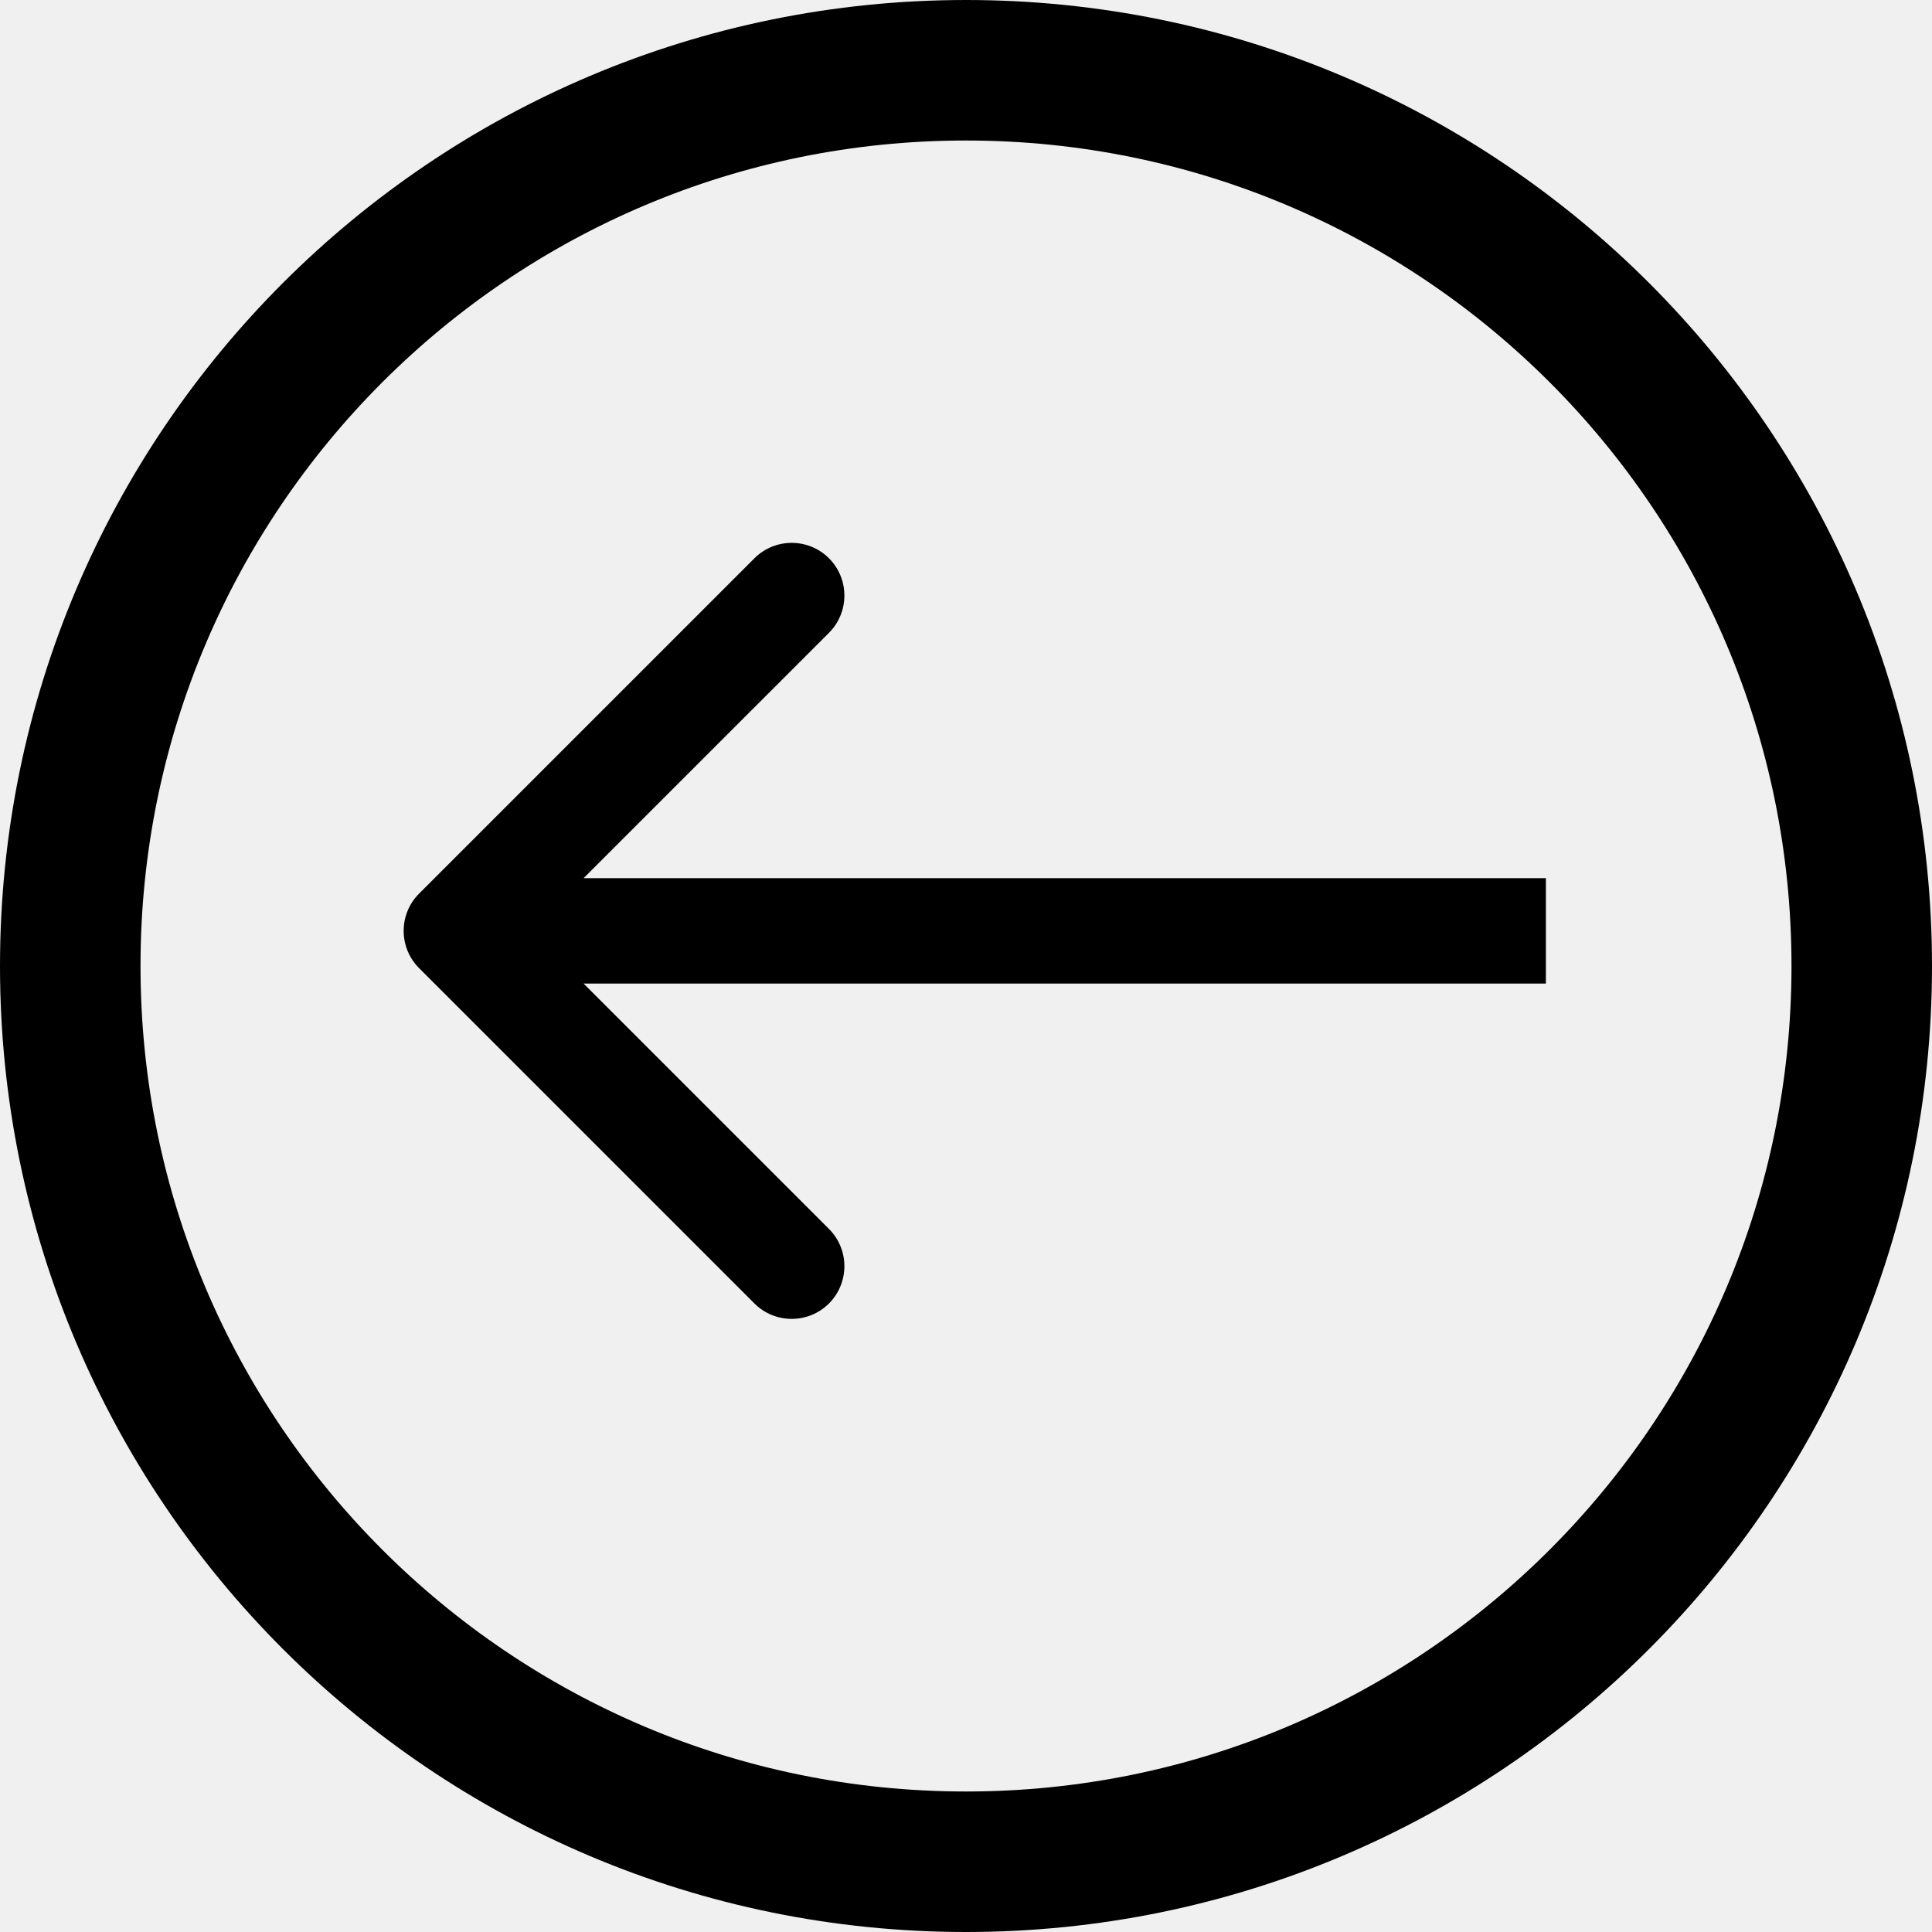
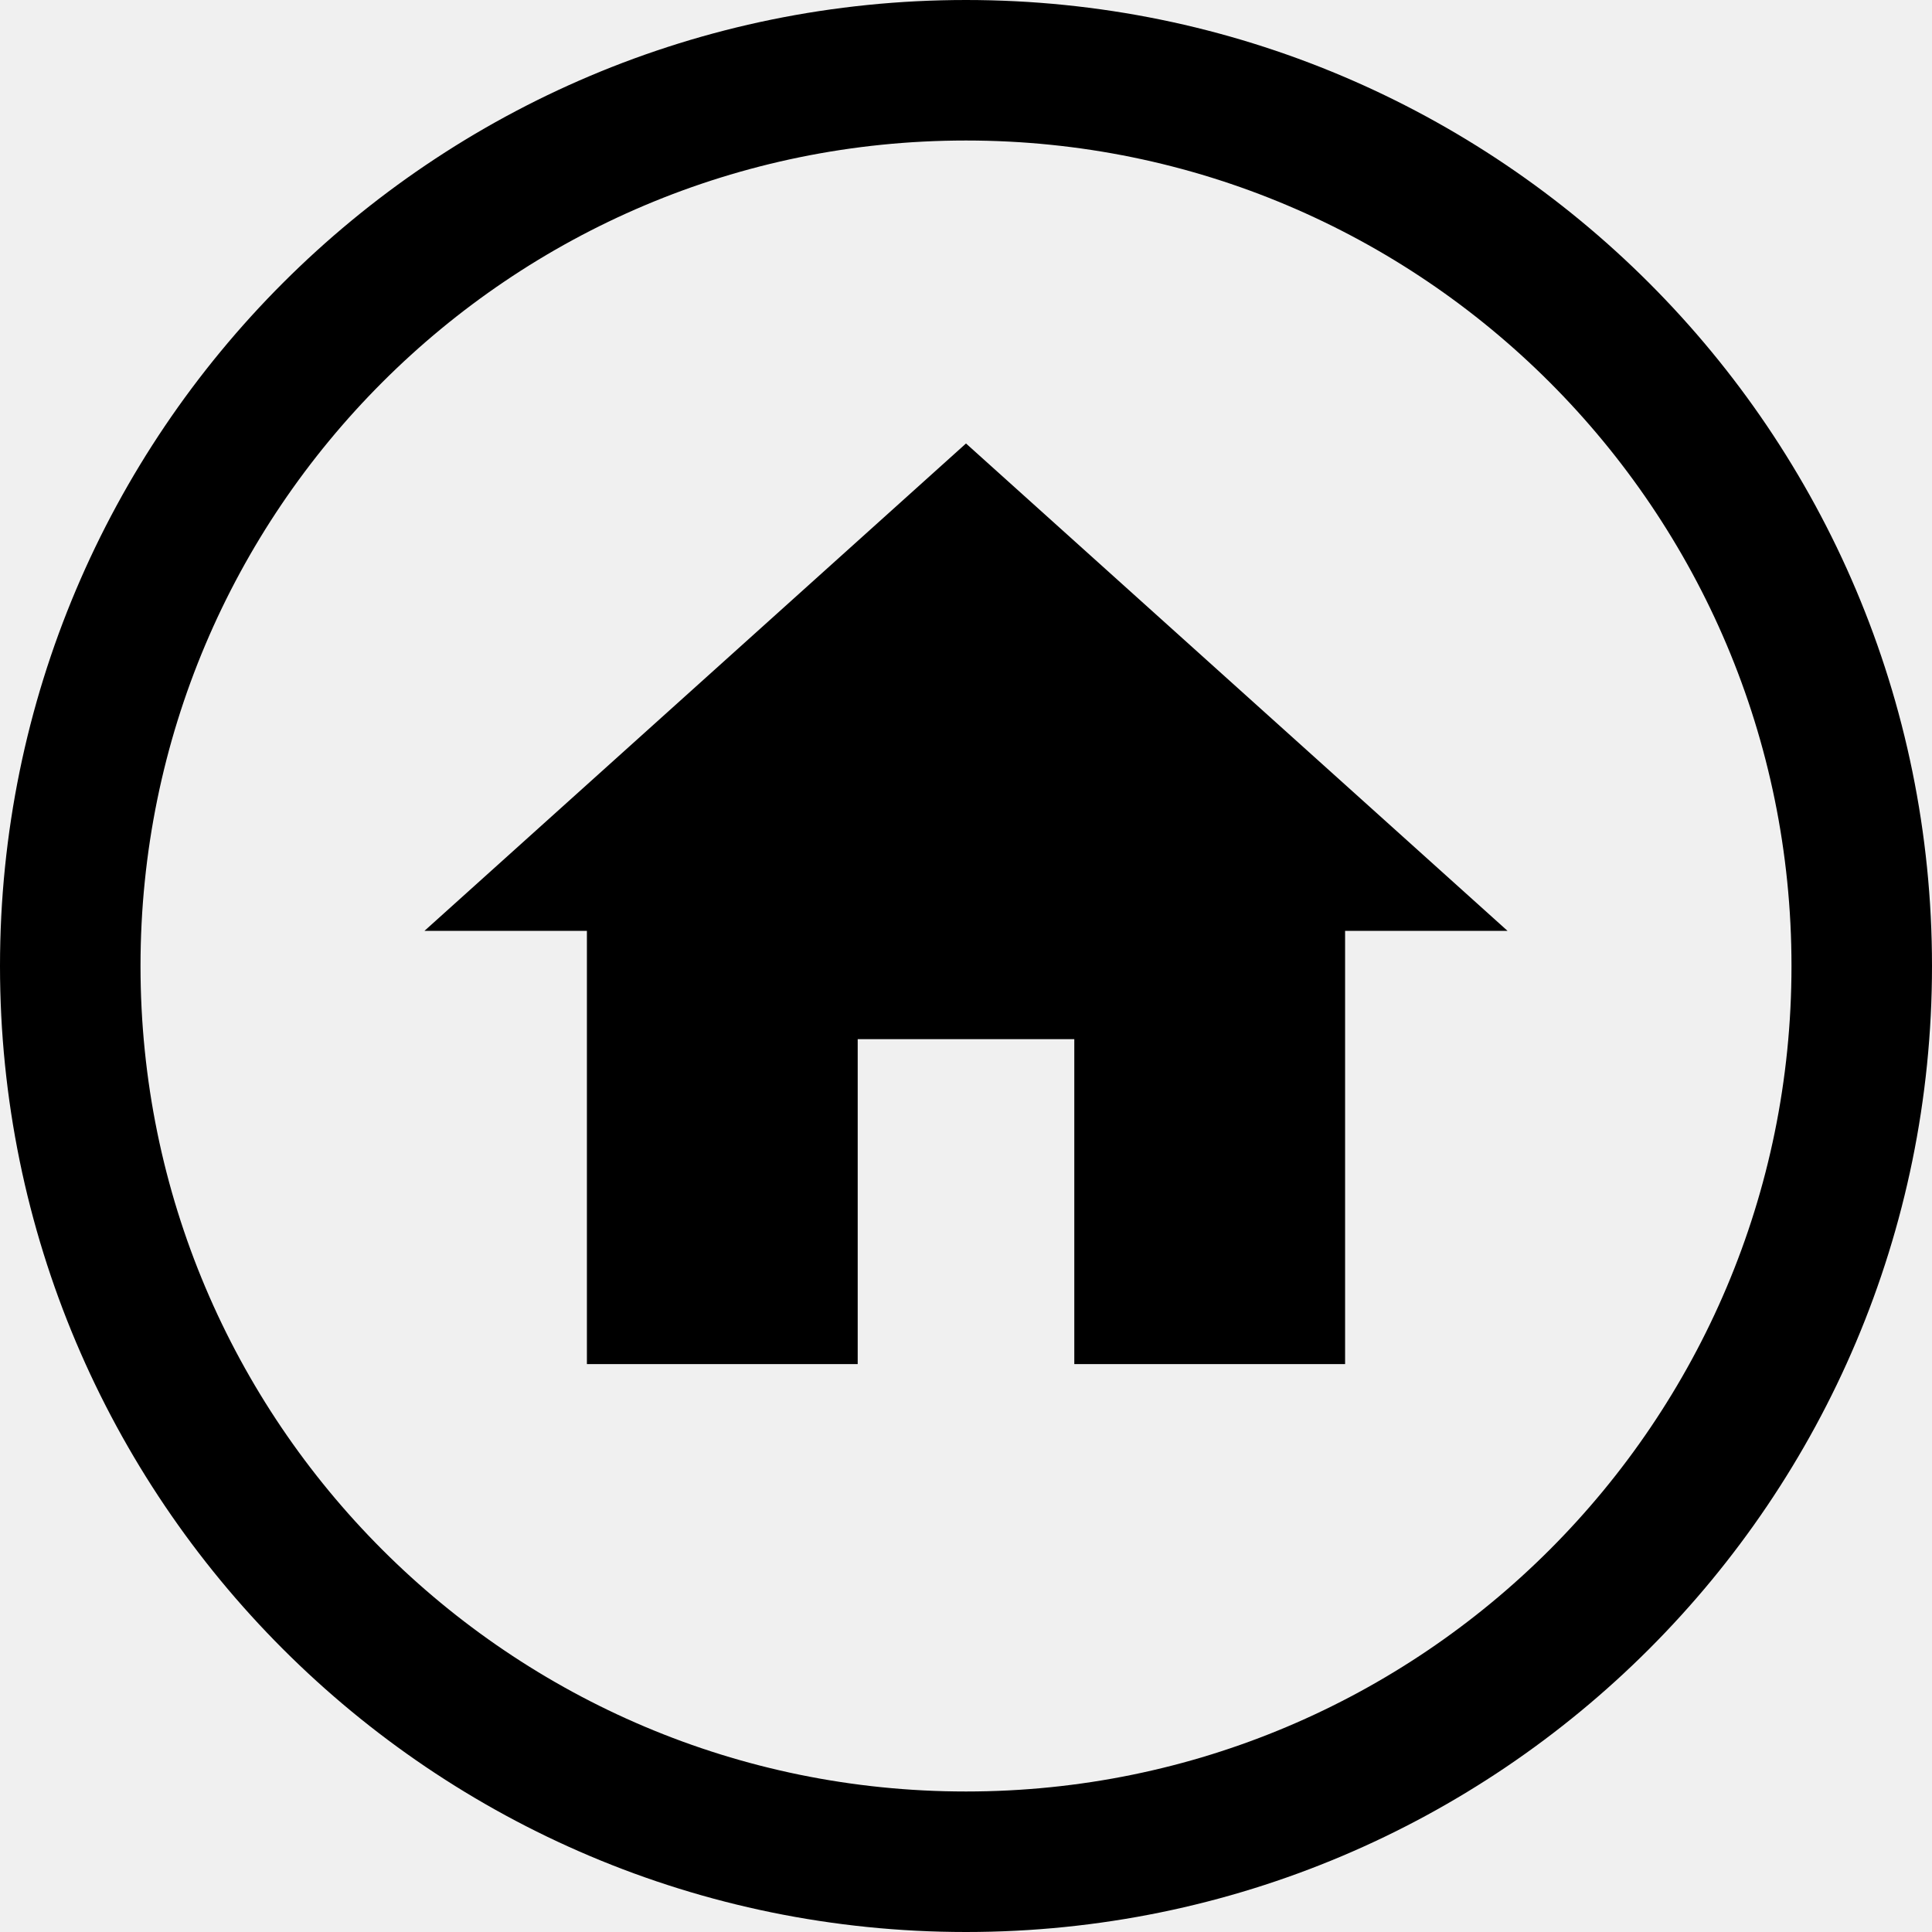
<svg xmlns="http://www.w3.org/2000/svg" width="55" height="55" viewBox="0 0 55 55" fill="none">
  <circle cx="27.5" cy="27.5" r="25.5" stroke="black" stroke-width="4" />
-   <path d="M11.931 25.439C11.345 26.025 11.345 26.975 11.931 27.561L21.477 37.107C22.063 37.692 23.013 37.692 23.599 37.107C24.184 36.521 24.184 35.571 23.599 34.985L15.113 26.5L23.599 18.015C24.184 17.429 24.184 16.479 23.599 15.893C23.013 15.308 22.063 15.308 21.477 15.893L11.931 25.439ZM44.008 25L12.992 25V28L44.008 28V25Z" fill="black" />
+   <g clip-path="url(#clip0_77_16)">
+     <path d="M24.417 38.833V29.583H30.583V38.833H38.292V26.5H42.917L27.5 12.625L12.083 26.5H16.708V38.833H24.417Z" fill="black" />
+   </g>
+   <defs>
+     <clipPath id="clip0_77_16">
+       <rect width="37" height="37" fill="white" transform="translate(9 8)" />
+     </clipPath>
+   </defs>
</svg>
